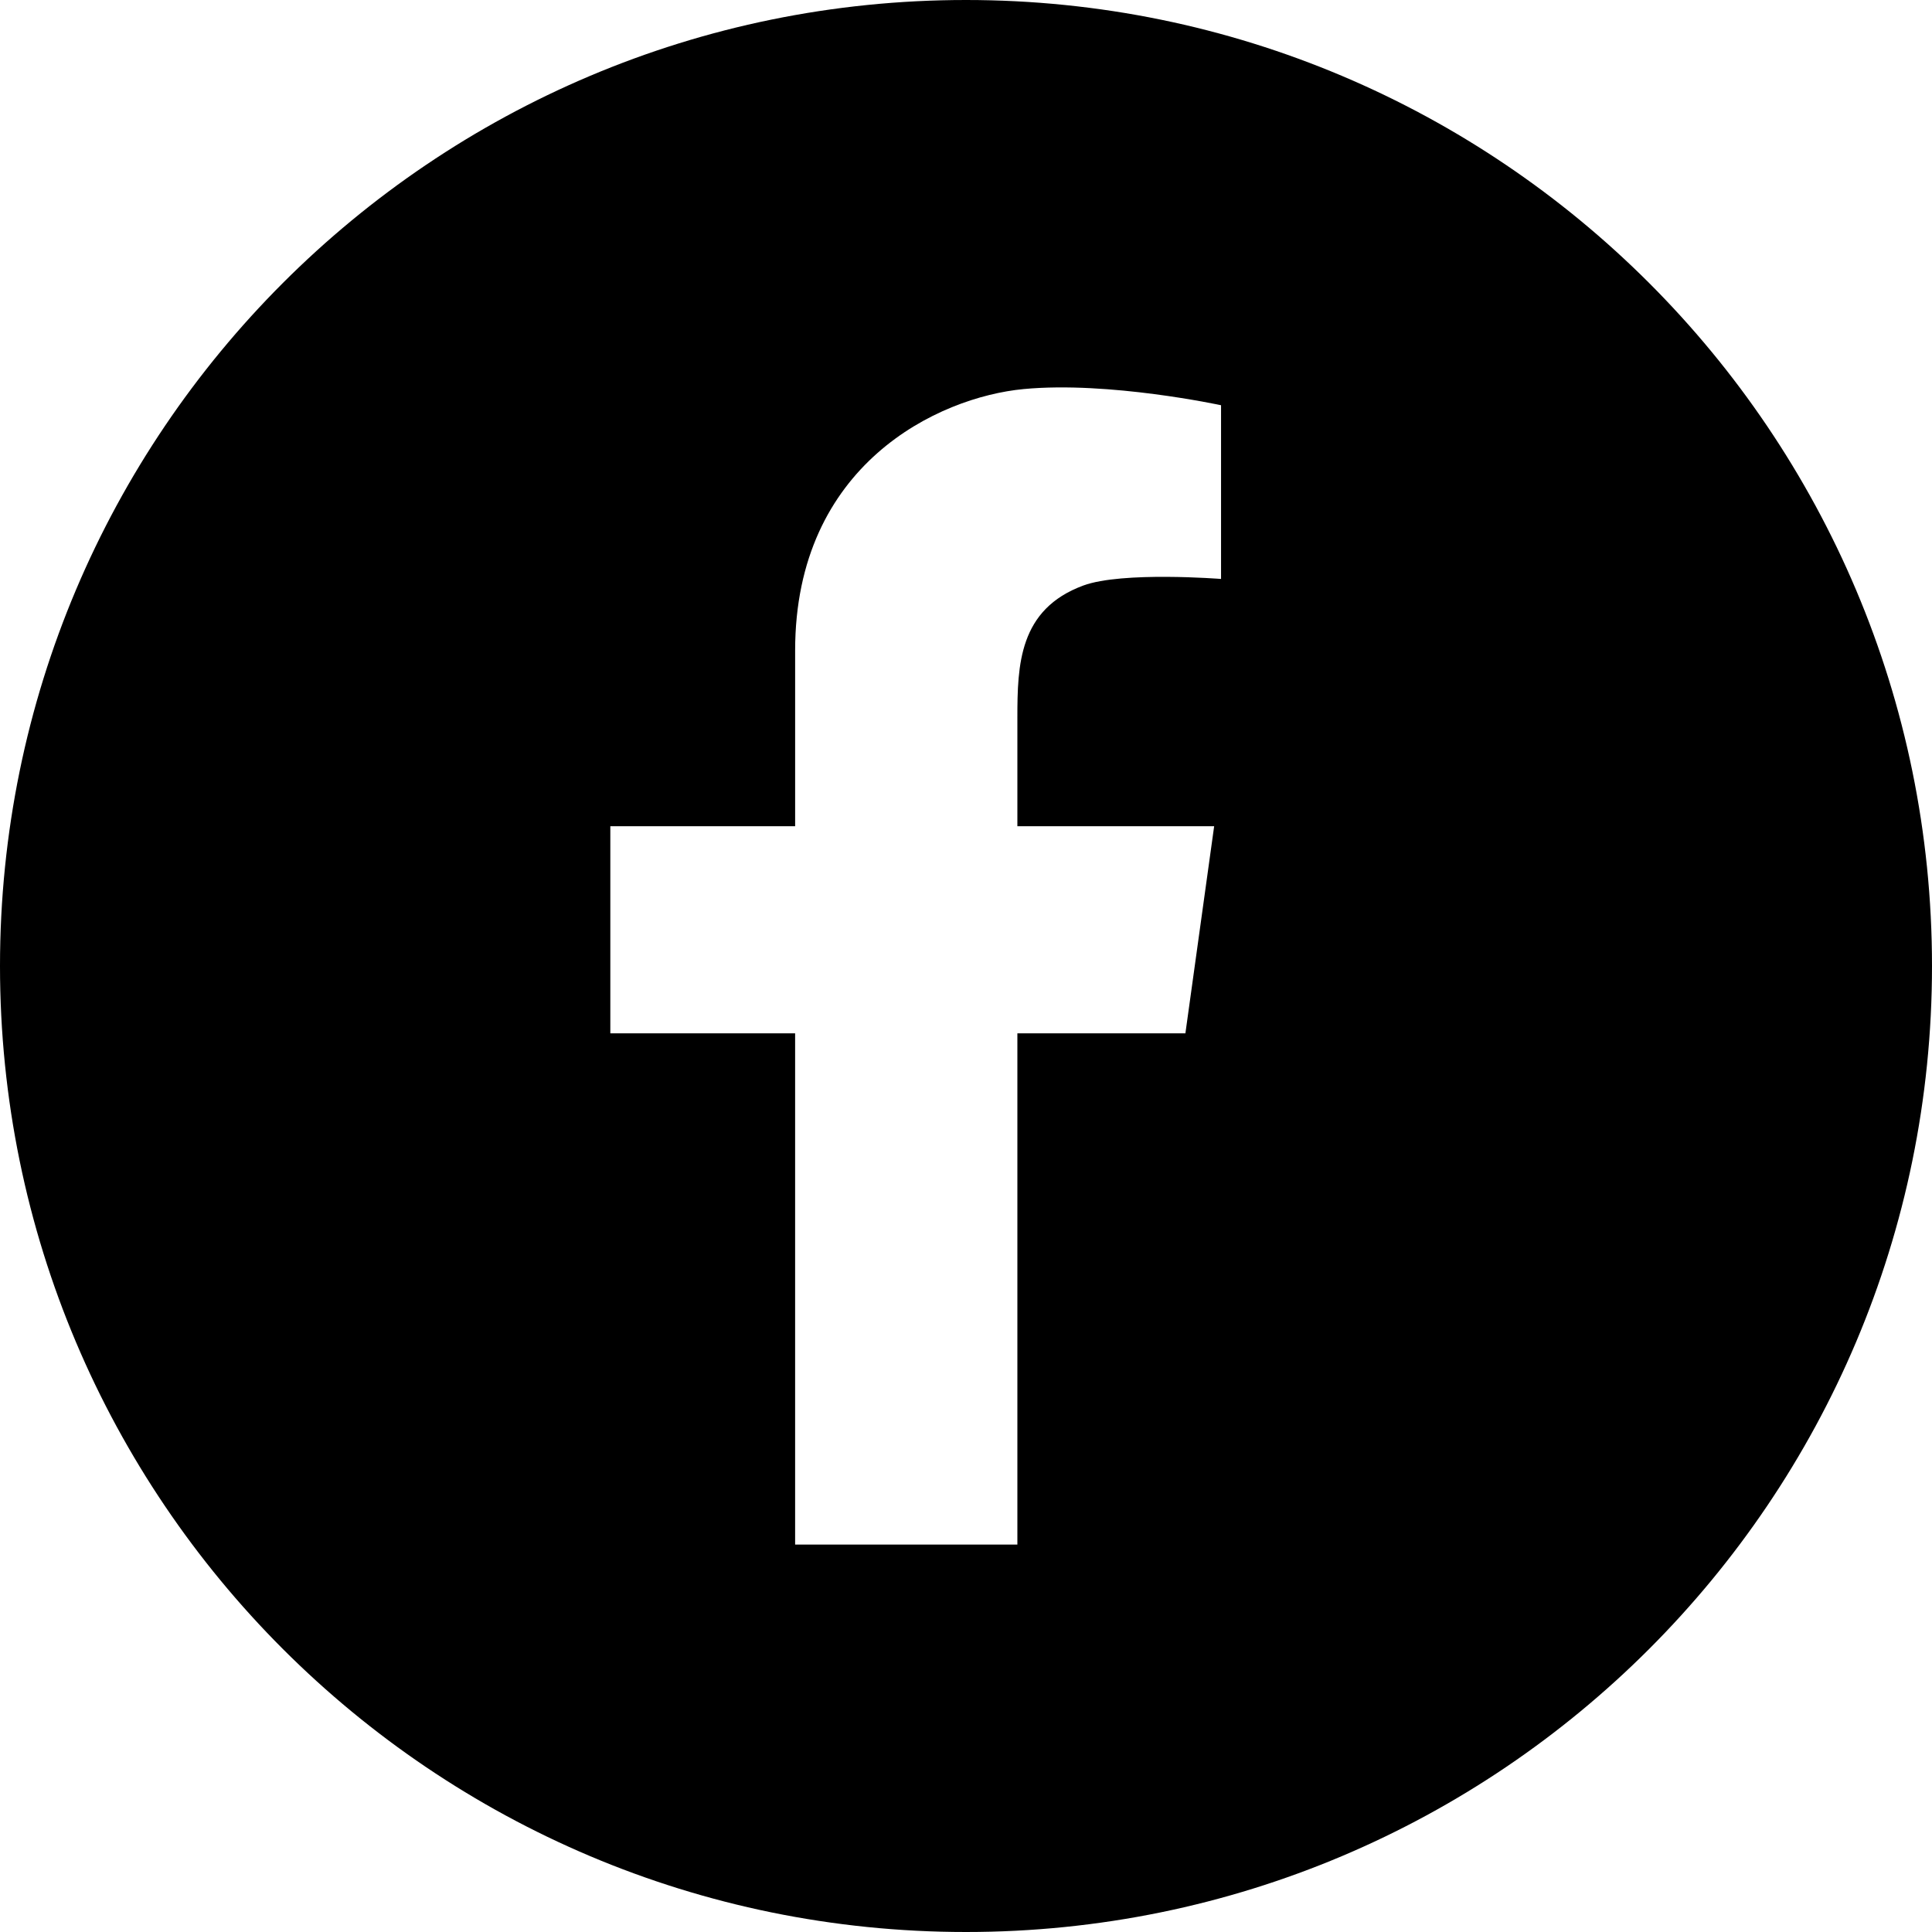
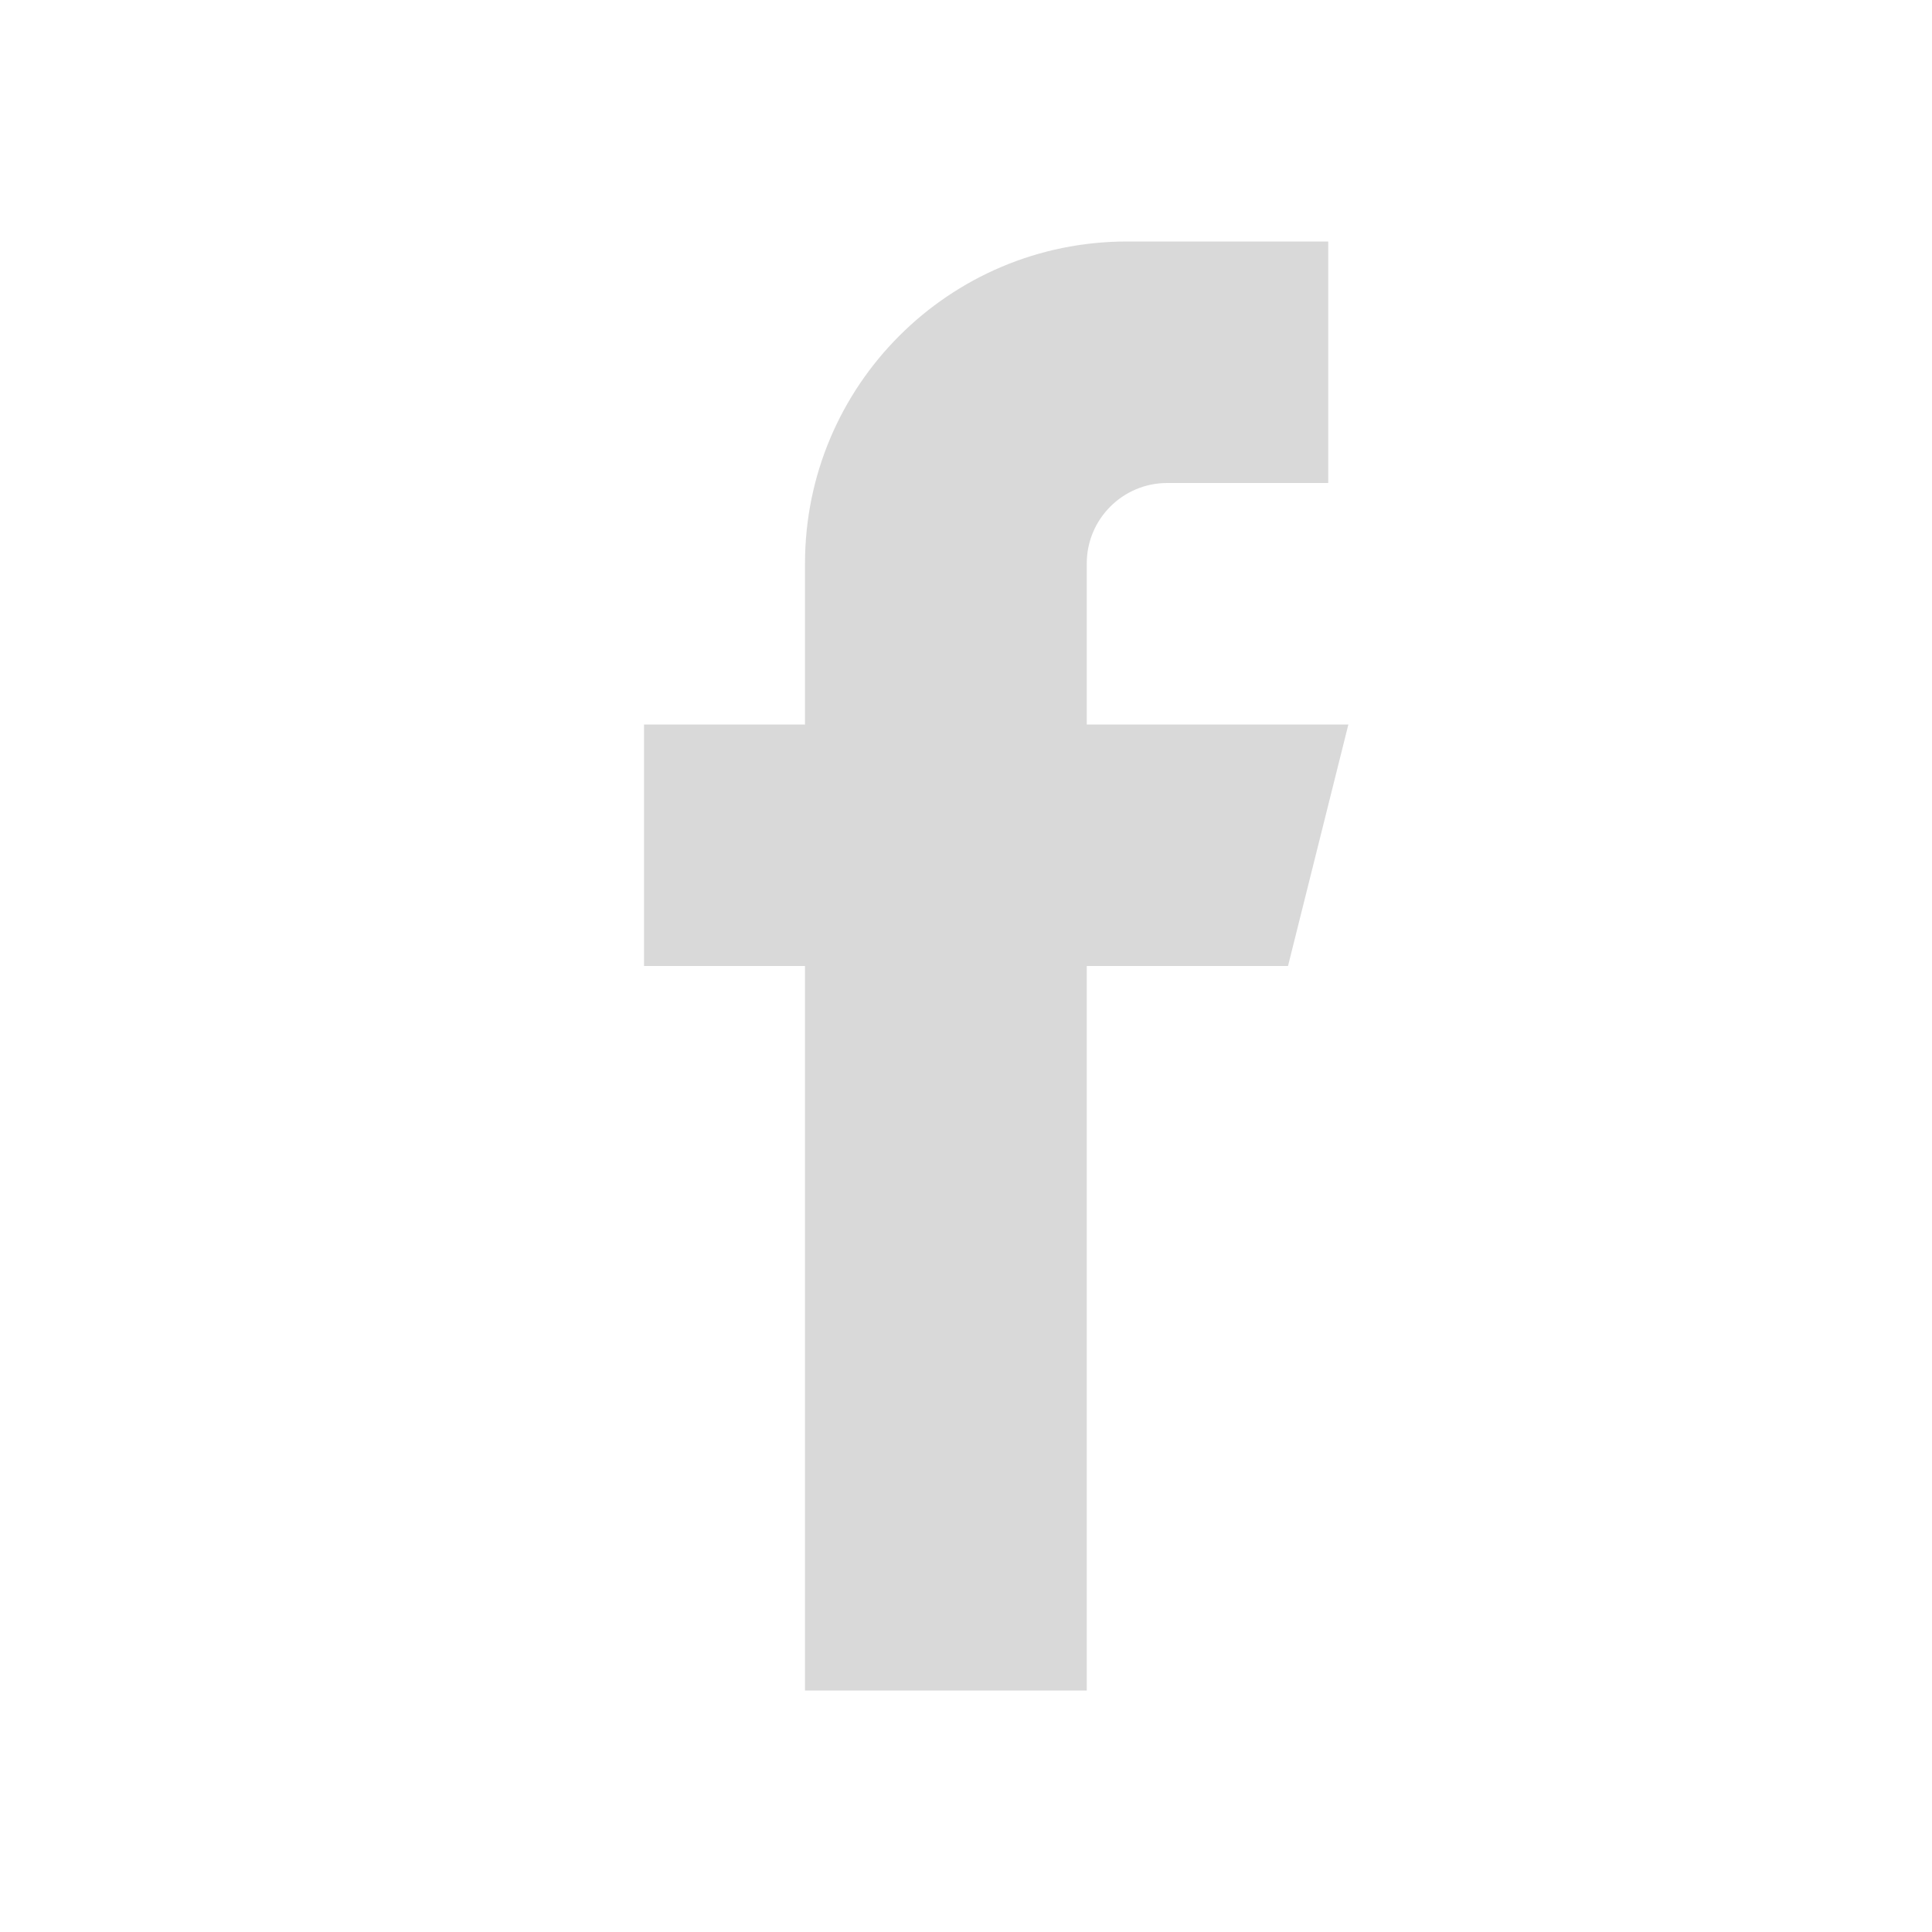
- <svg xmlns="http://www.w3.org/2000/svg" data-name="Layer 1" id="Layer_1" viewBox="0 0 512 512">
-   <path d="M256,0C114.615,0,0,114.615,0,256S114.615,512,256,512,512,397.385,512,256,397.385,0,256,0Zm67.59,153.428s-26.194-2.064-36.513,1.746c-17.056,6.3-17.462,21.034-17.462,35.084v28.694h52.149l-7.62,54.888H269.615V409.333h-58.9V273.84H161.744V218.952h48.974V172.4c0-49.292,37.942-67.151,60.563-69.294s52.309,4.286,52.309,4.286Z" />
+ <svg xmlns="http://www.w3.org/2000/svg" data-name="Layer 45" height="24" id="Layer_45" viewBox="0 0 24 24" width="24">
+   <path d="M16.75,9H13.5V7a1,1,0,0,1,1-1h2V3H14a4,4,0,0,0-4,4V9H8v3h2v9h3.5V12H16Z" style="fill:#d9d9d9" />
</svg>
